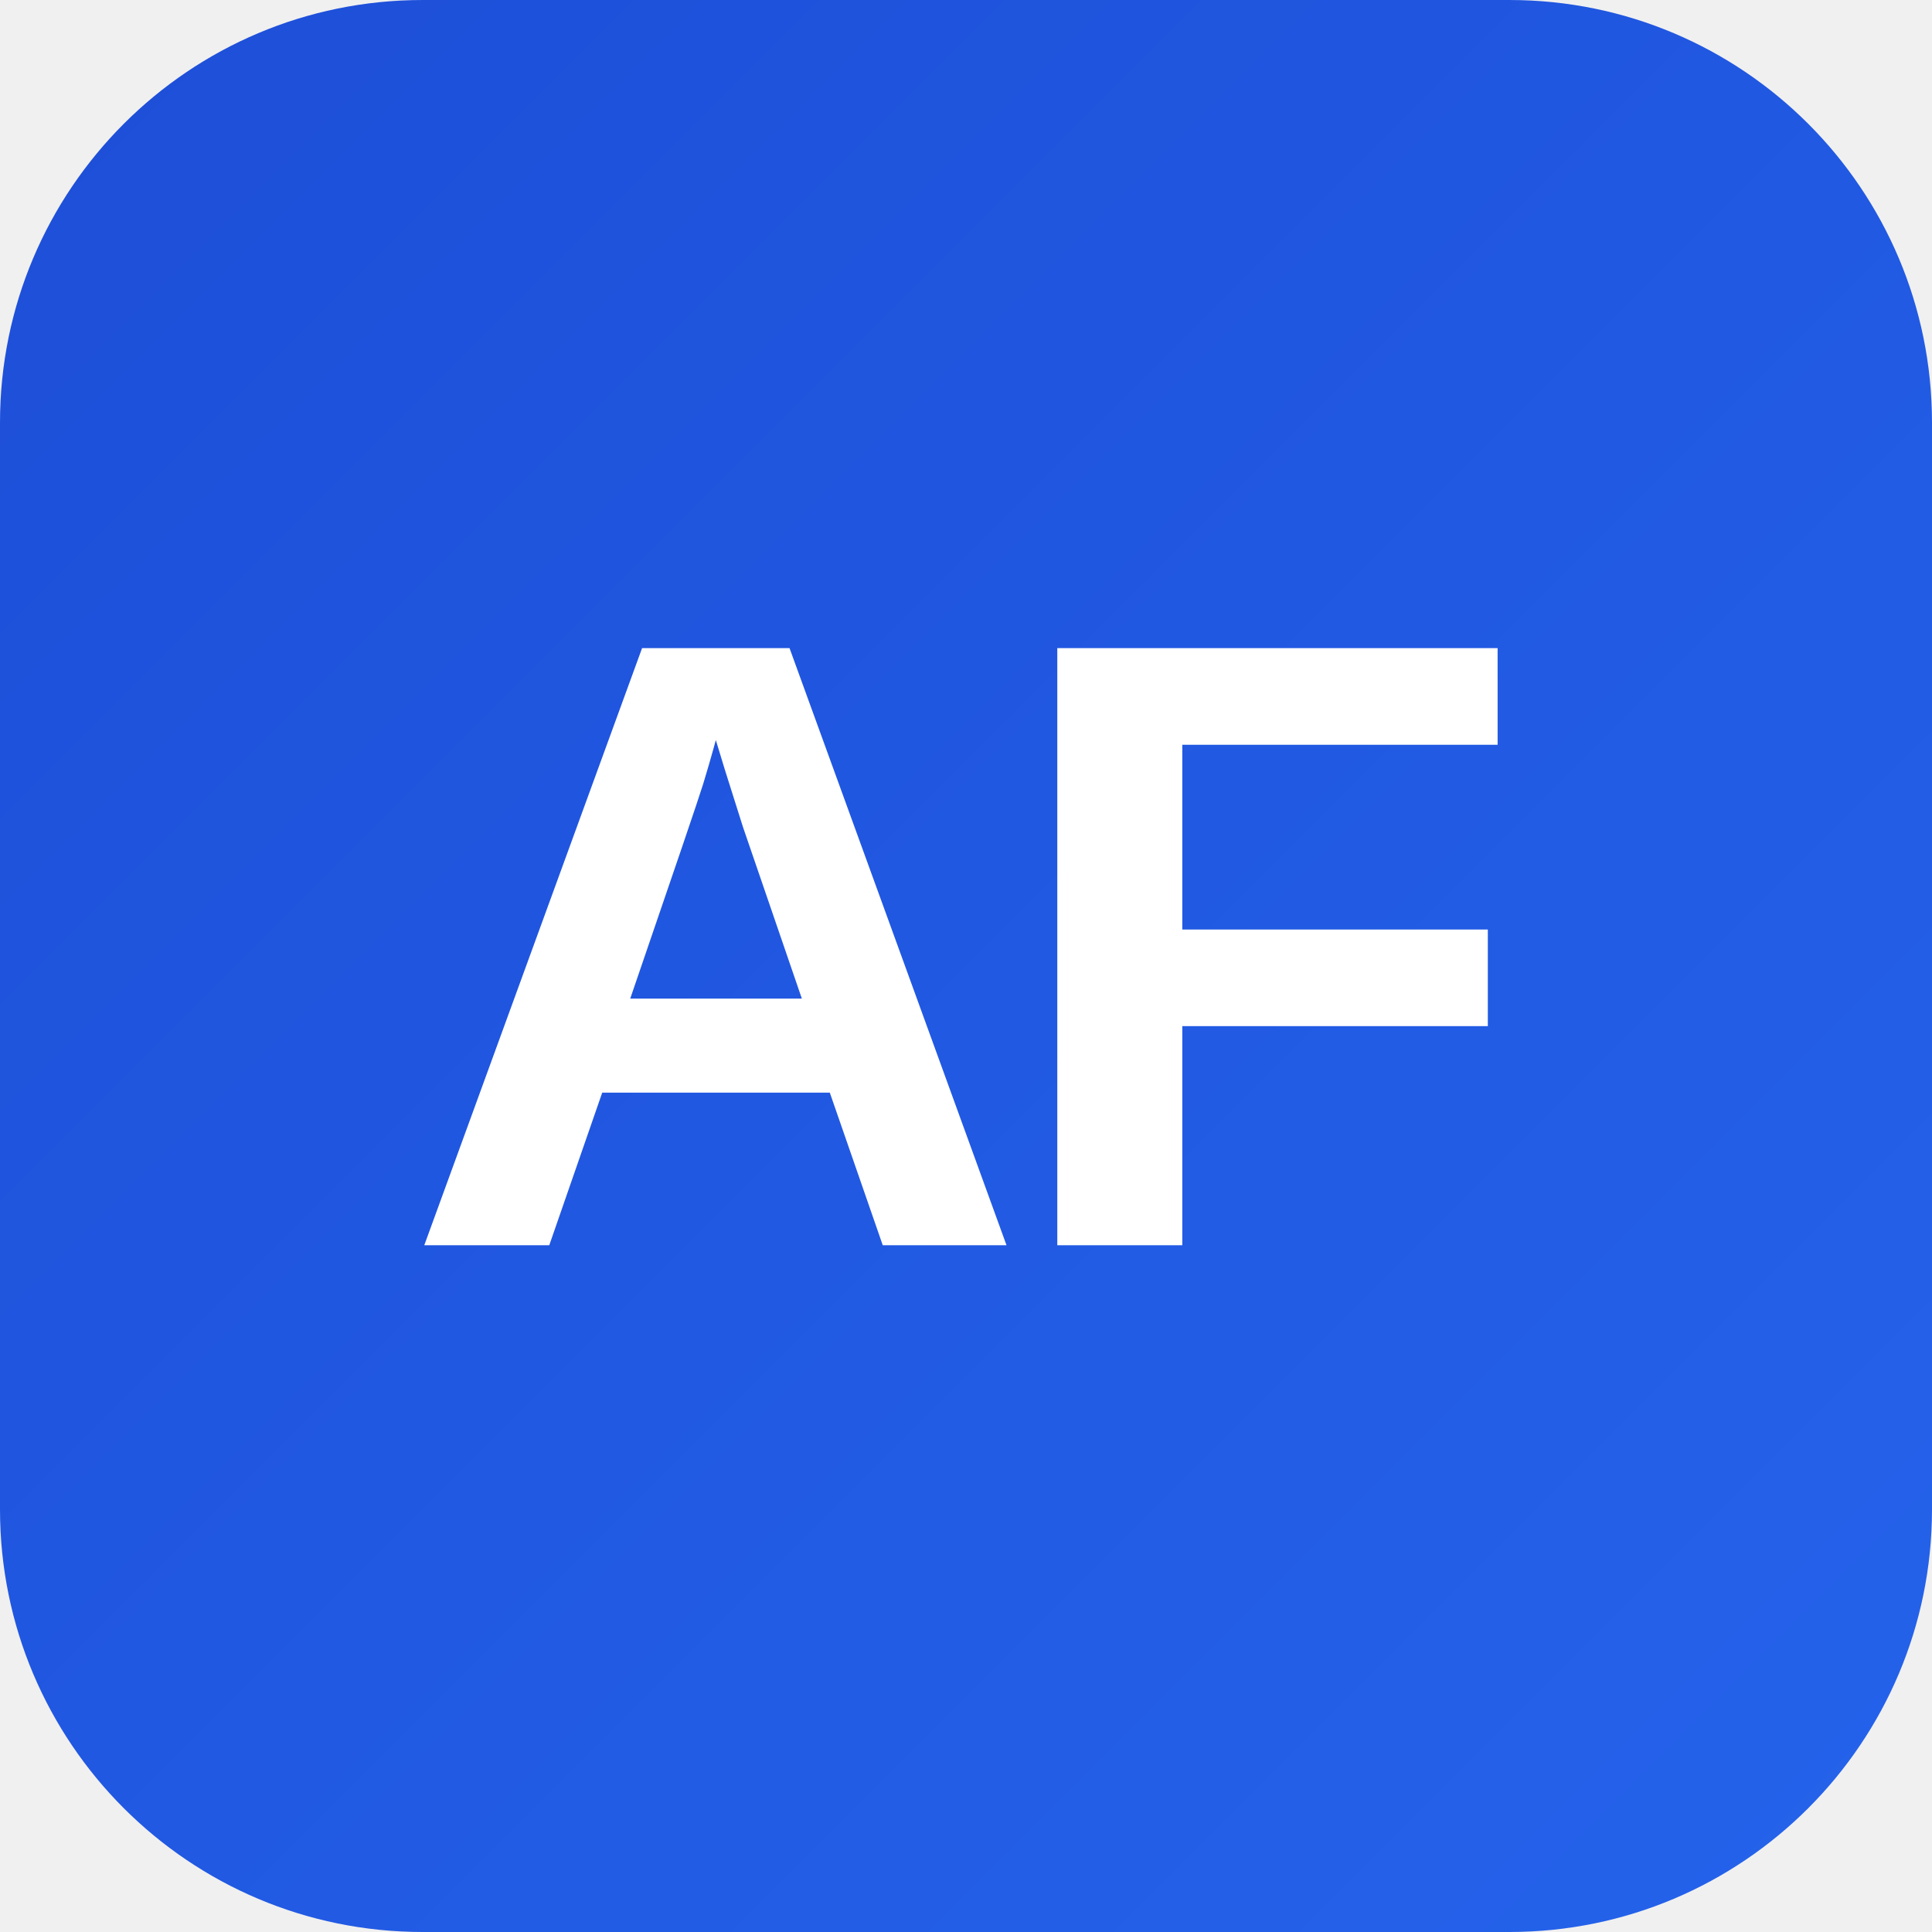
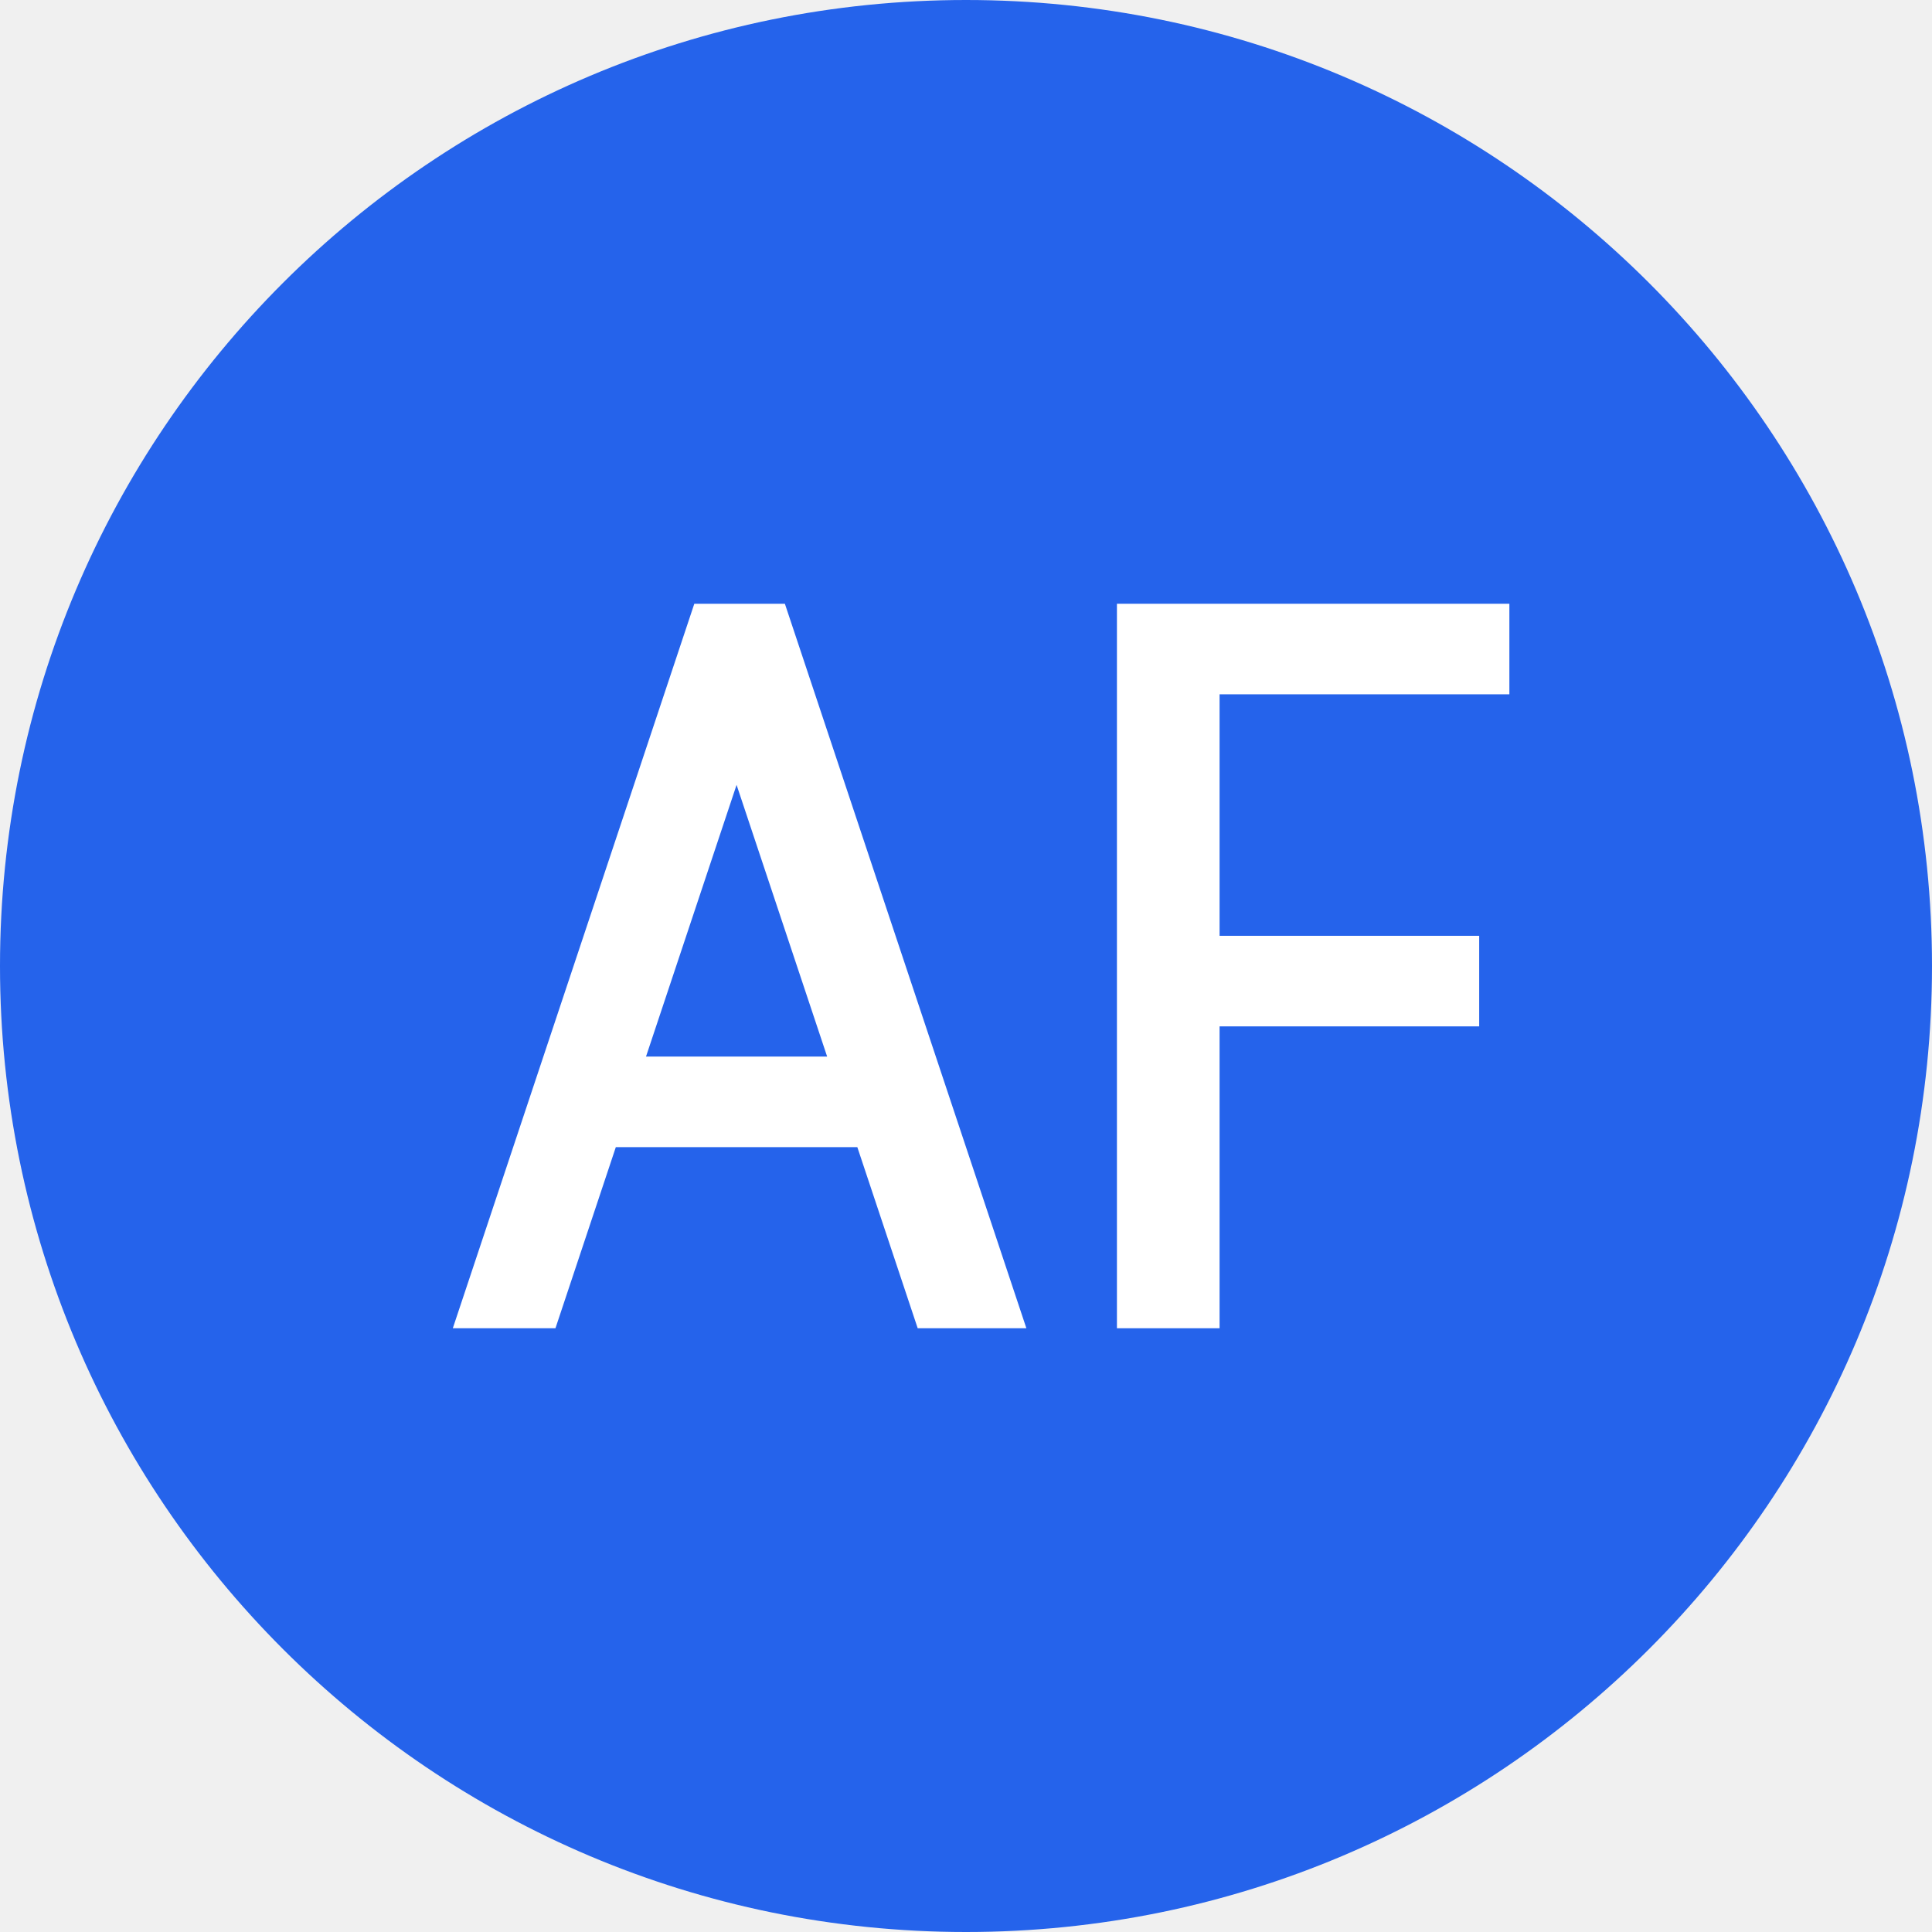
- <svg xmlns="http://www.w3.org/2000/svg" viewBox="0 0 512 512">
-   <defs>
-     <linearGradient id="g" x1="0%" y1="0%" x2="100%" y2="100%">
-       <stop offset="0%" style="stop-color:#1d4ed8" />
-       <stop offset="100%" style="stop-color:#2563eb" />
-     </linearGradient>
-   </defs>
-   <rect width="512" height="512" rx="112" fill="url(#g)" />
-   <text x="256" y="330" font-family="'Helvetica Neue',Arial,sans-serif" font-size="230" font-weight="800" fill="#ffffff" text-anchor="middle" letter-spacing="-8">AF</text>
+ <svg xmlns="http://www.w3.org/2000/svg" viewBox="0 0 32 32">
+   <circle cx="16" cy="16" r="16" fill="#2563eb" />
+   <path d="M7.5 22 L11.5 10 L13 10 L17 22 L15.2 22 L14.2 19 L10.2 19 L9.2 22 Z M10.7 17.5 L13.7 17.5 L12.2 13 Z" fill="#ffffff" />
+   <path d="M18.5 10 L18.5 22 L20.2 22 L20.2 17 L24.5 17 L24.5 15.5 L20.2 15.5 L20.2 11.5 L25 11.5 L25 10 Z" fill="#ffffff" />
</svg>
